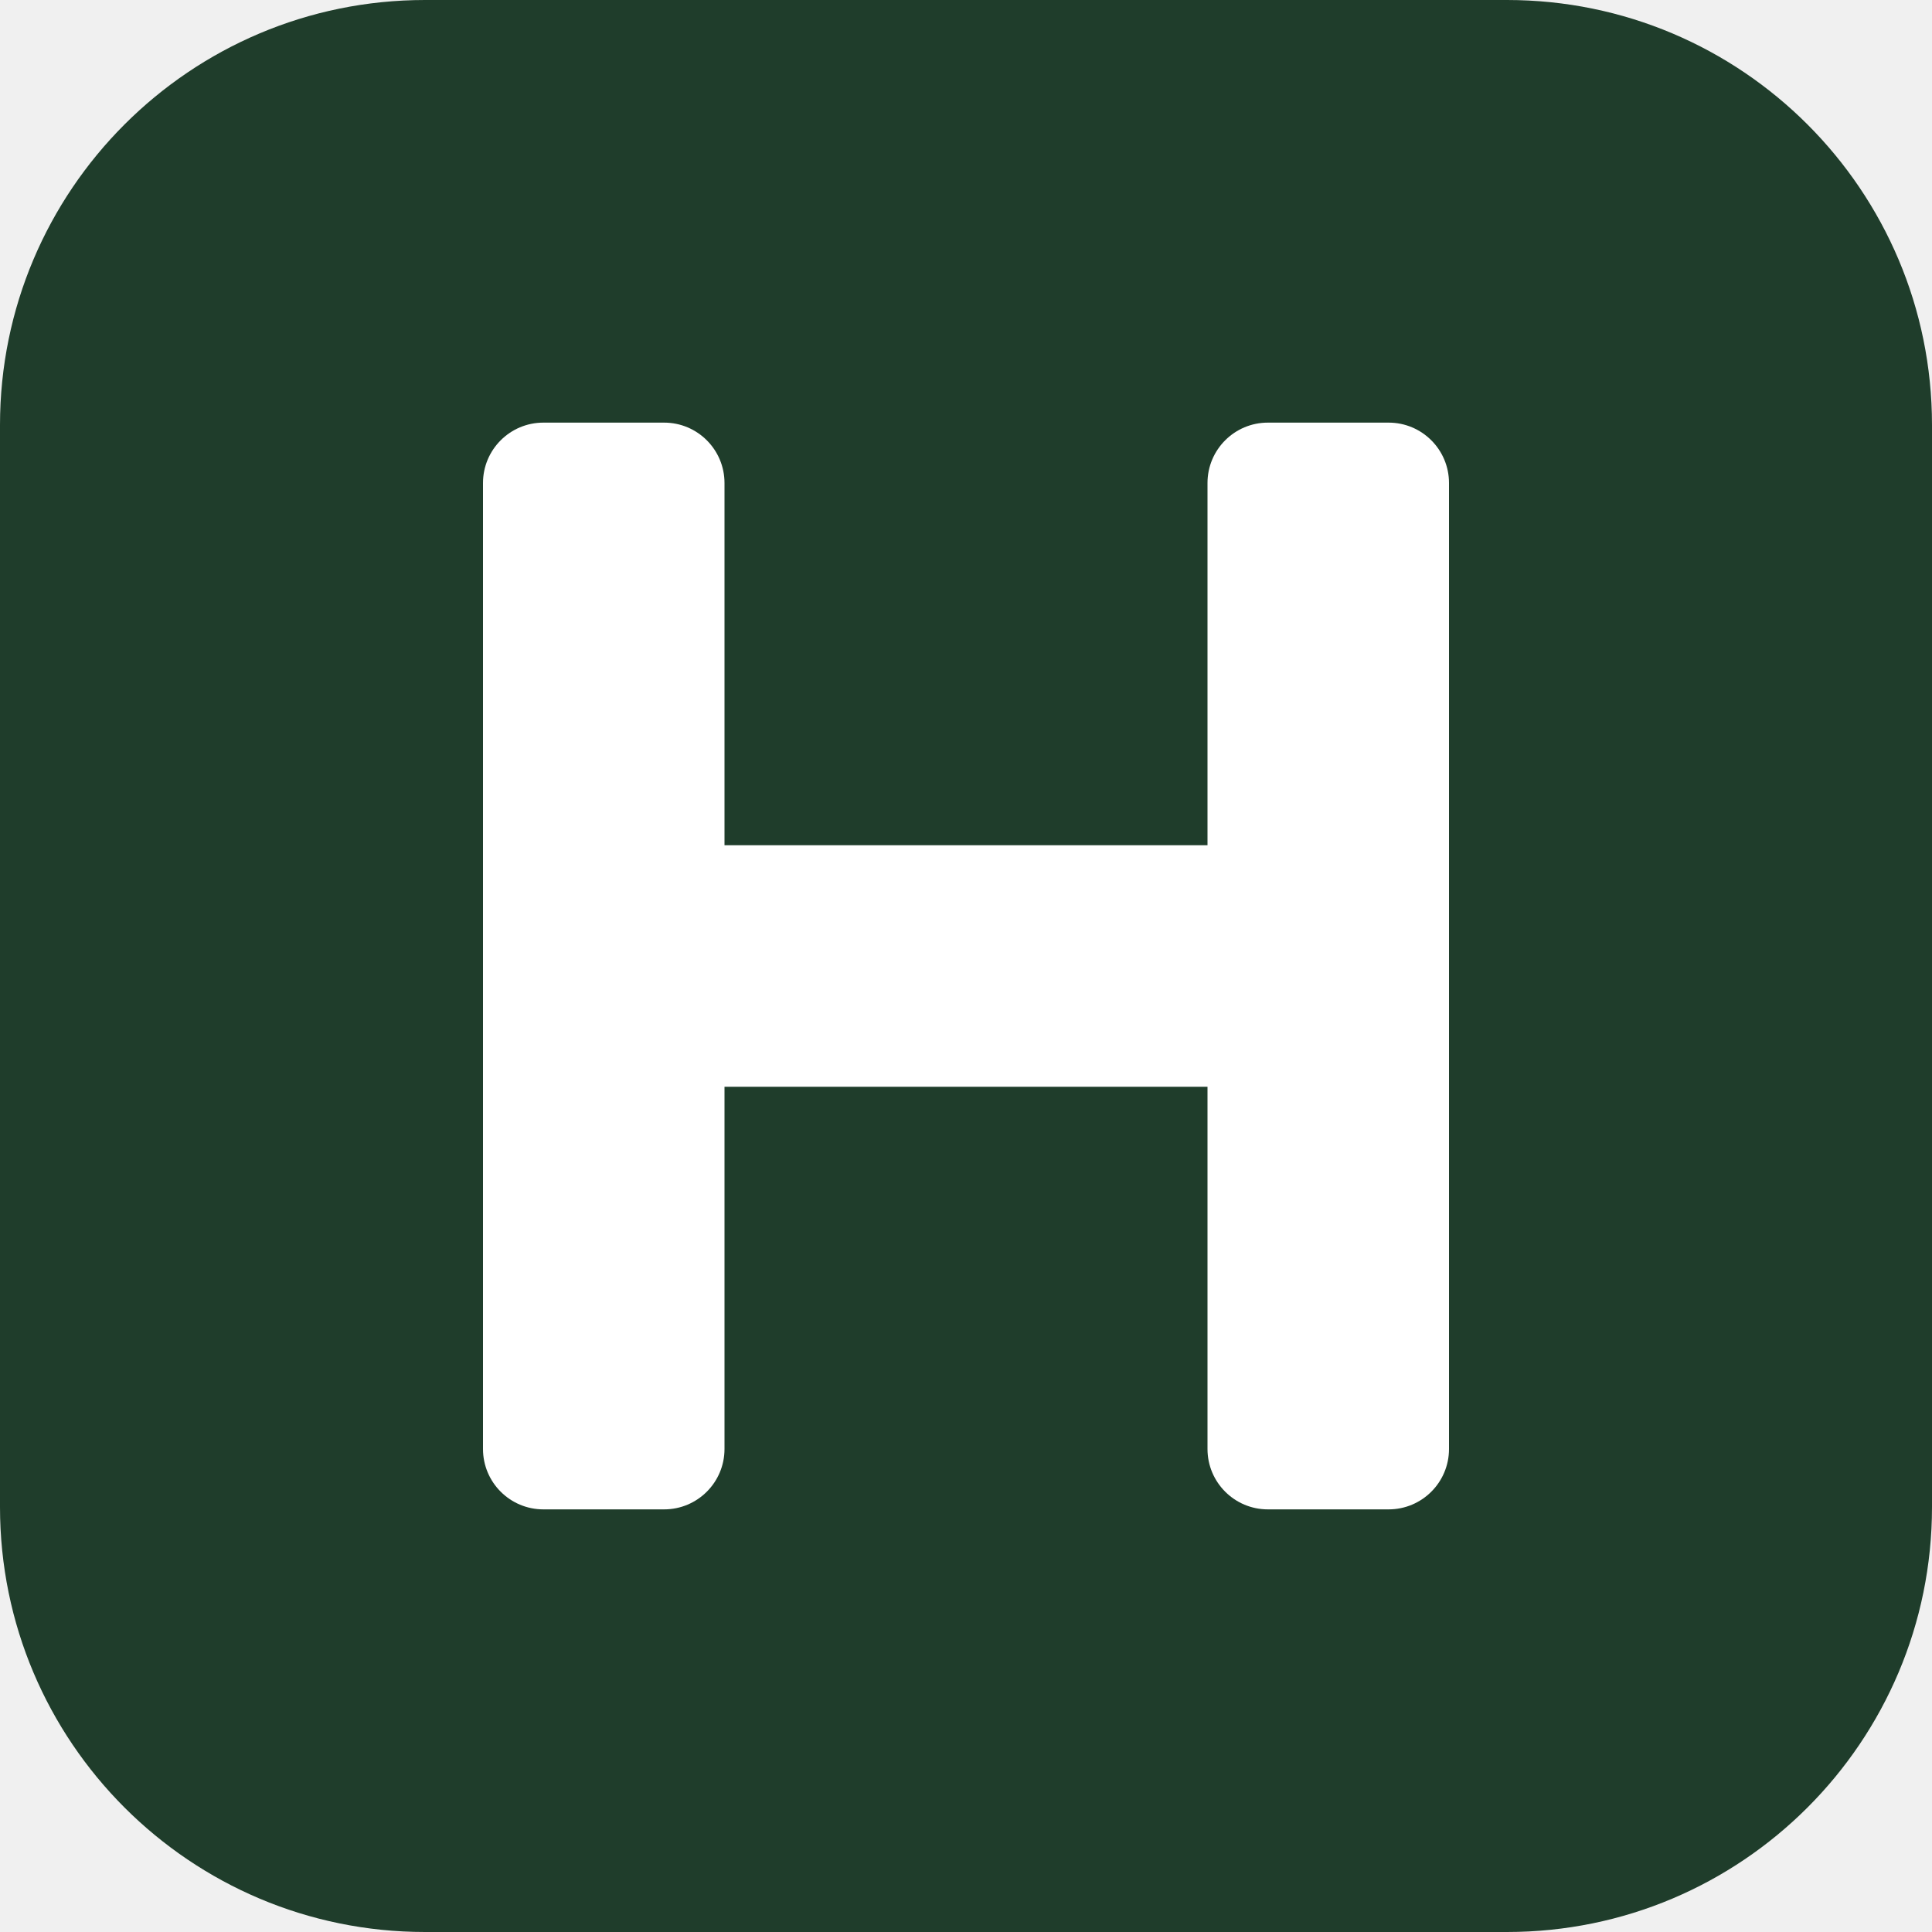
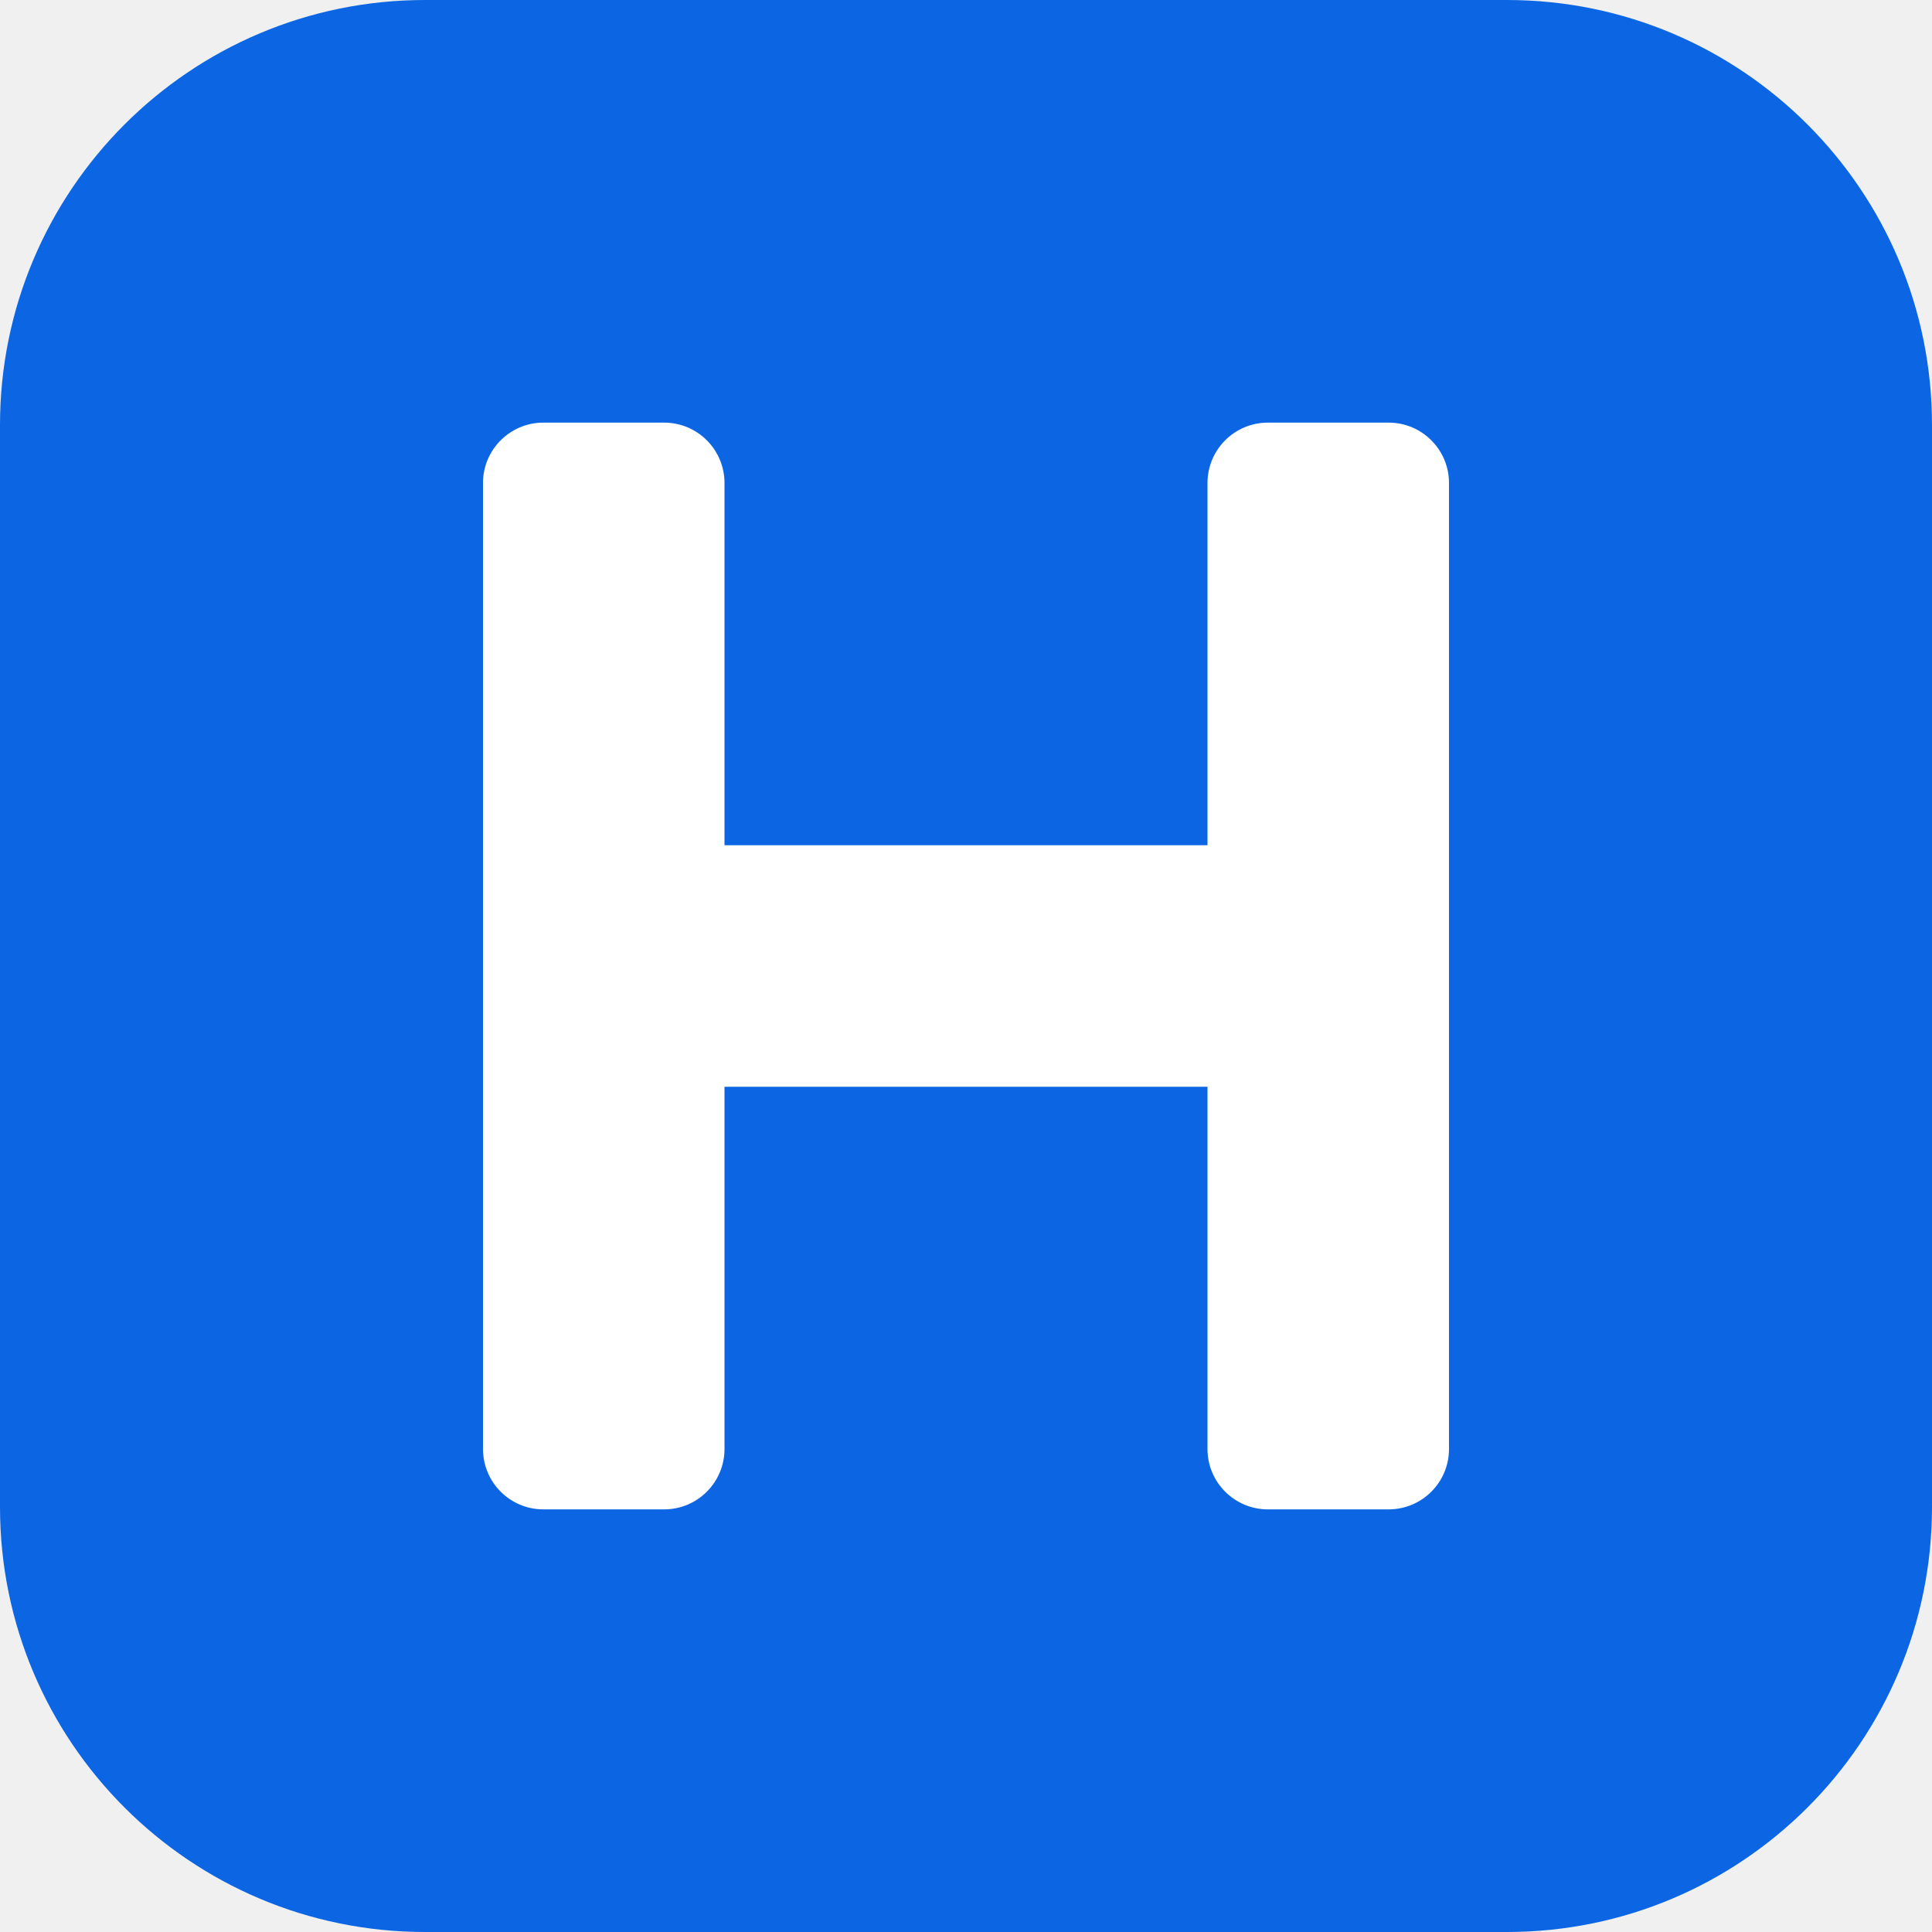
<svg xmlns="http://www.w3.org/2000/svg" viewBox="0 0 64 64">
-   <rect width="64" height="64" rx="14.08" fill="#1f3d2b" />
+   <rect width="64" height="64" rx="14.08" fill="#0c66e4" />
  <g fill="#ffffff">
    <rect x="16" y="14" width="8" height="36" rx="2" />
    <rect x="40" y="14" width="8" height="36" rx="2" />
    <rect x="16" y="28" width="32" height="8" rx="2" />
  </g>
</svg>
